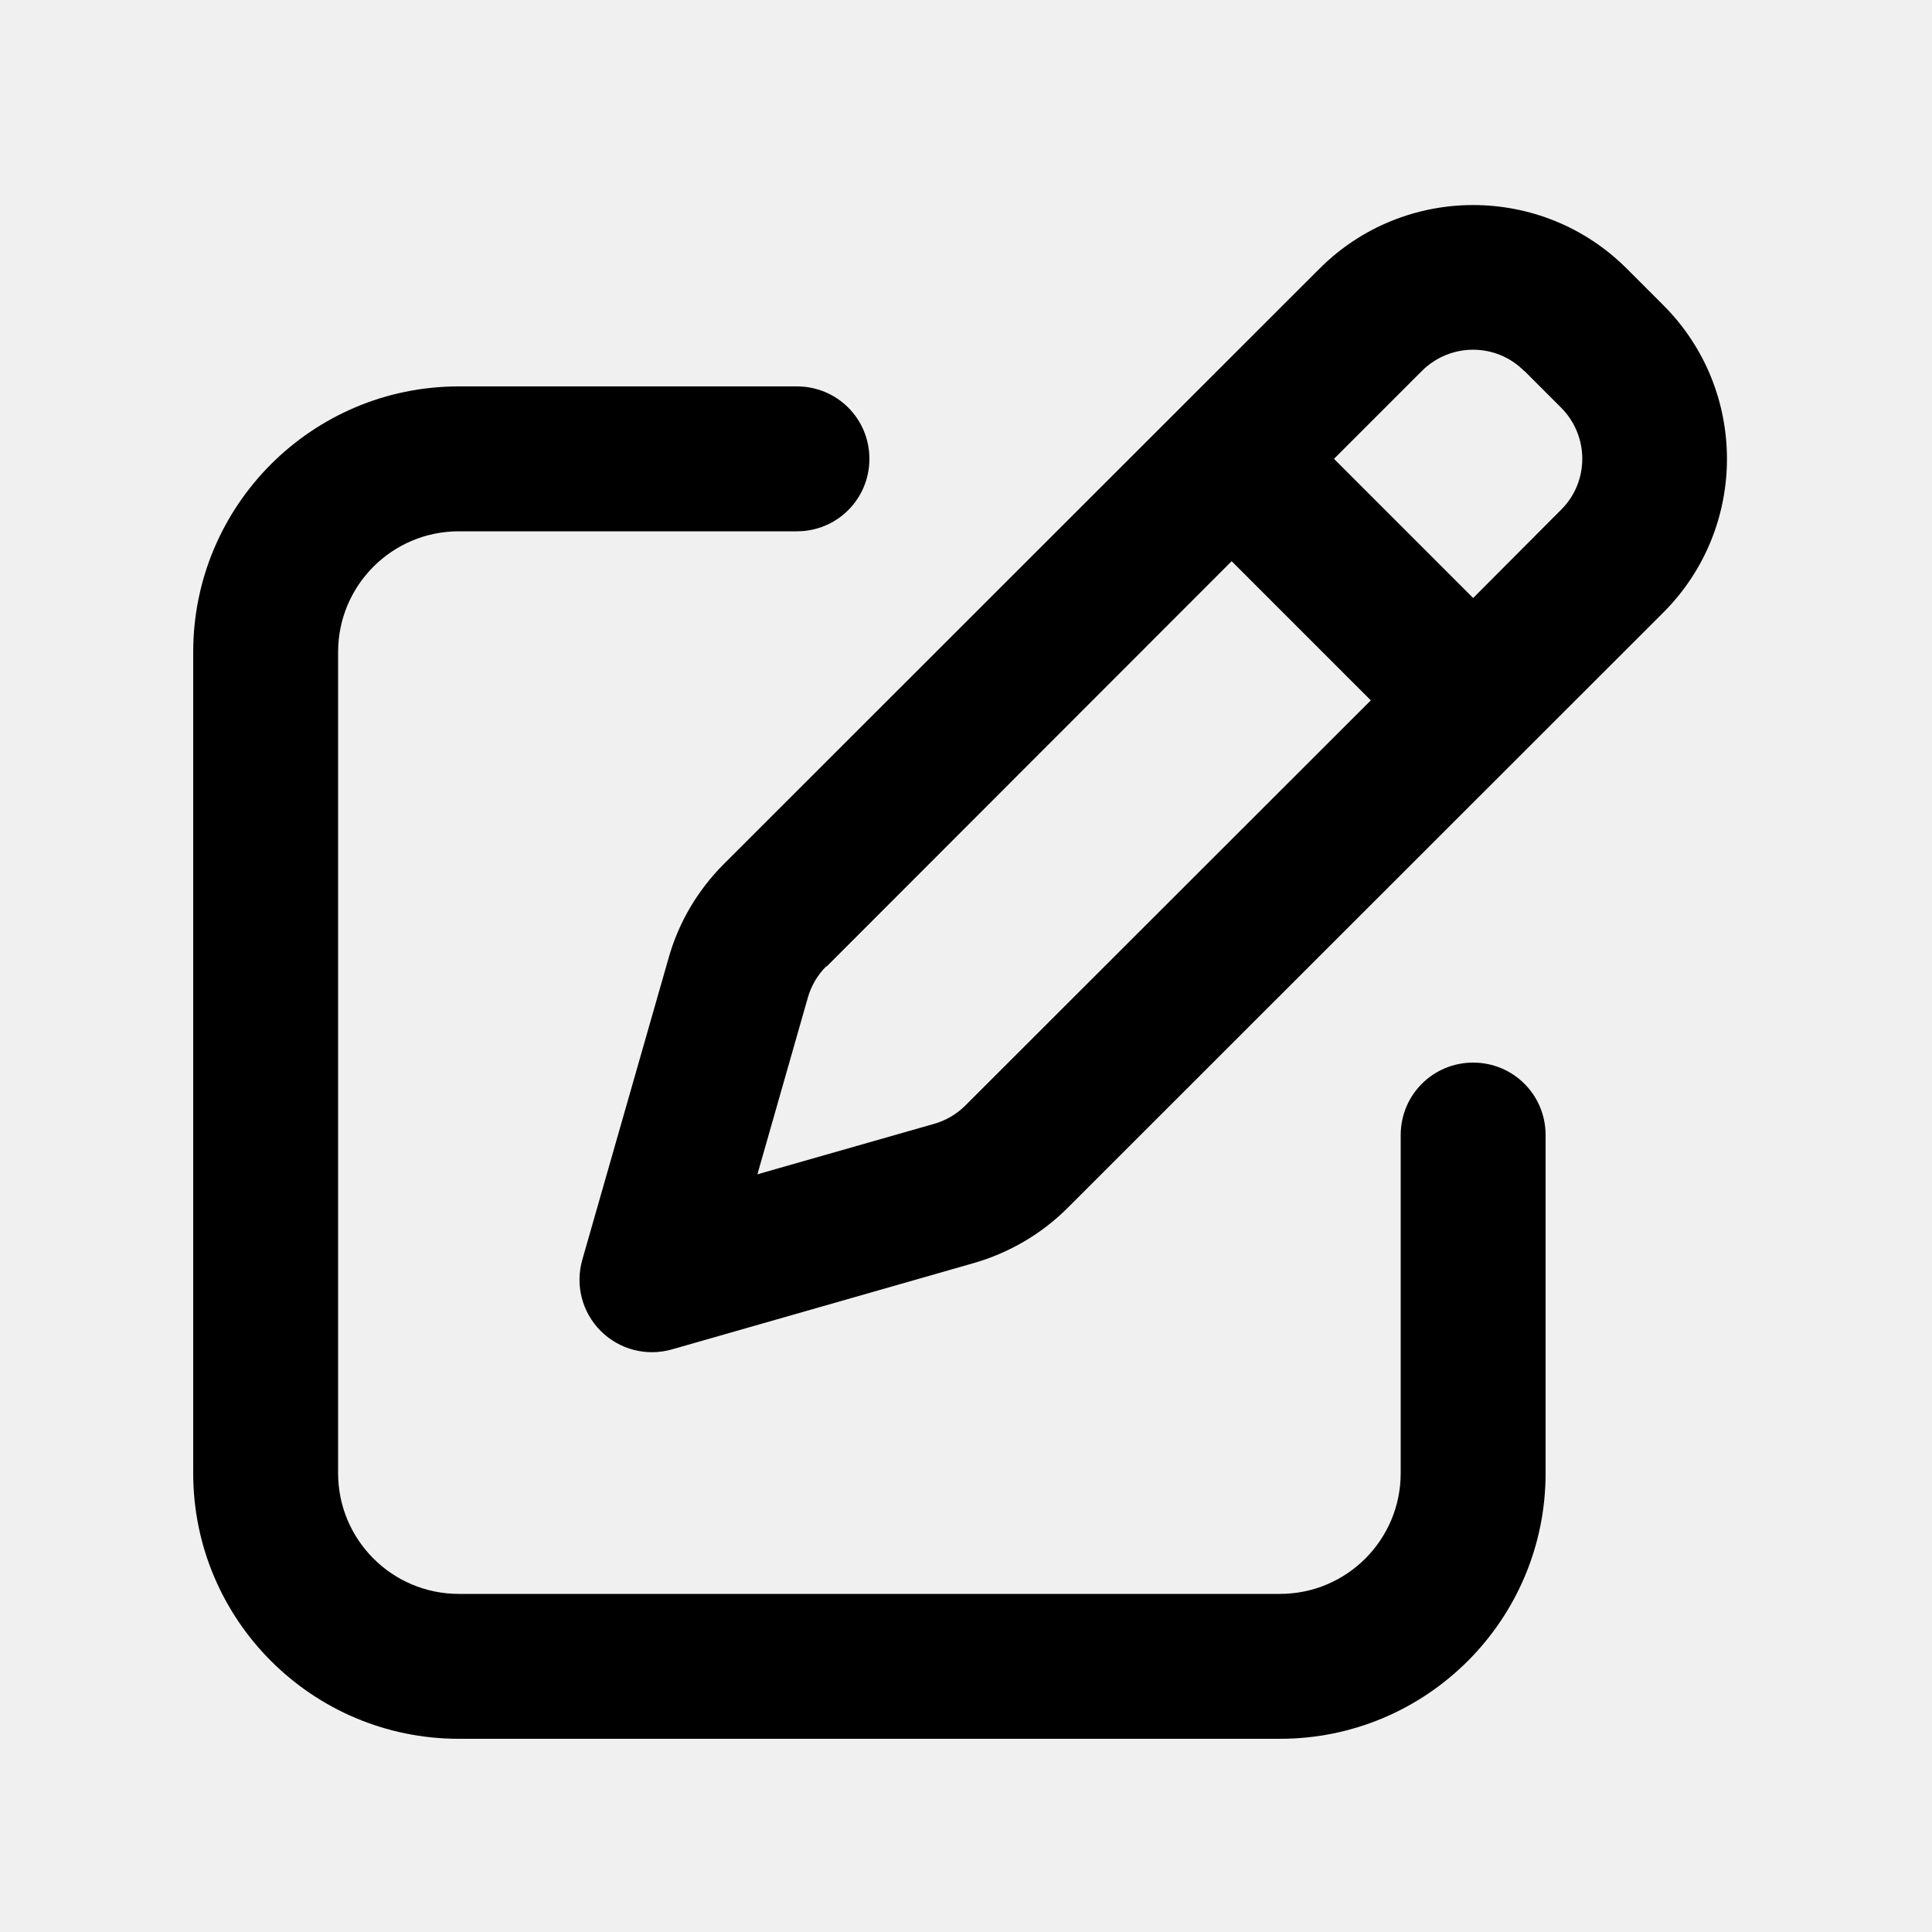
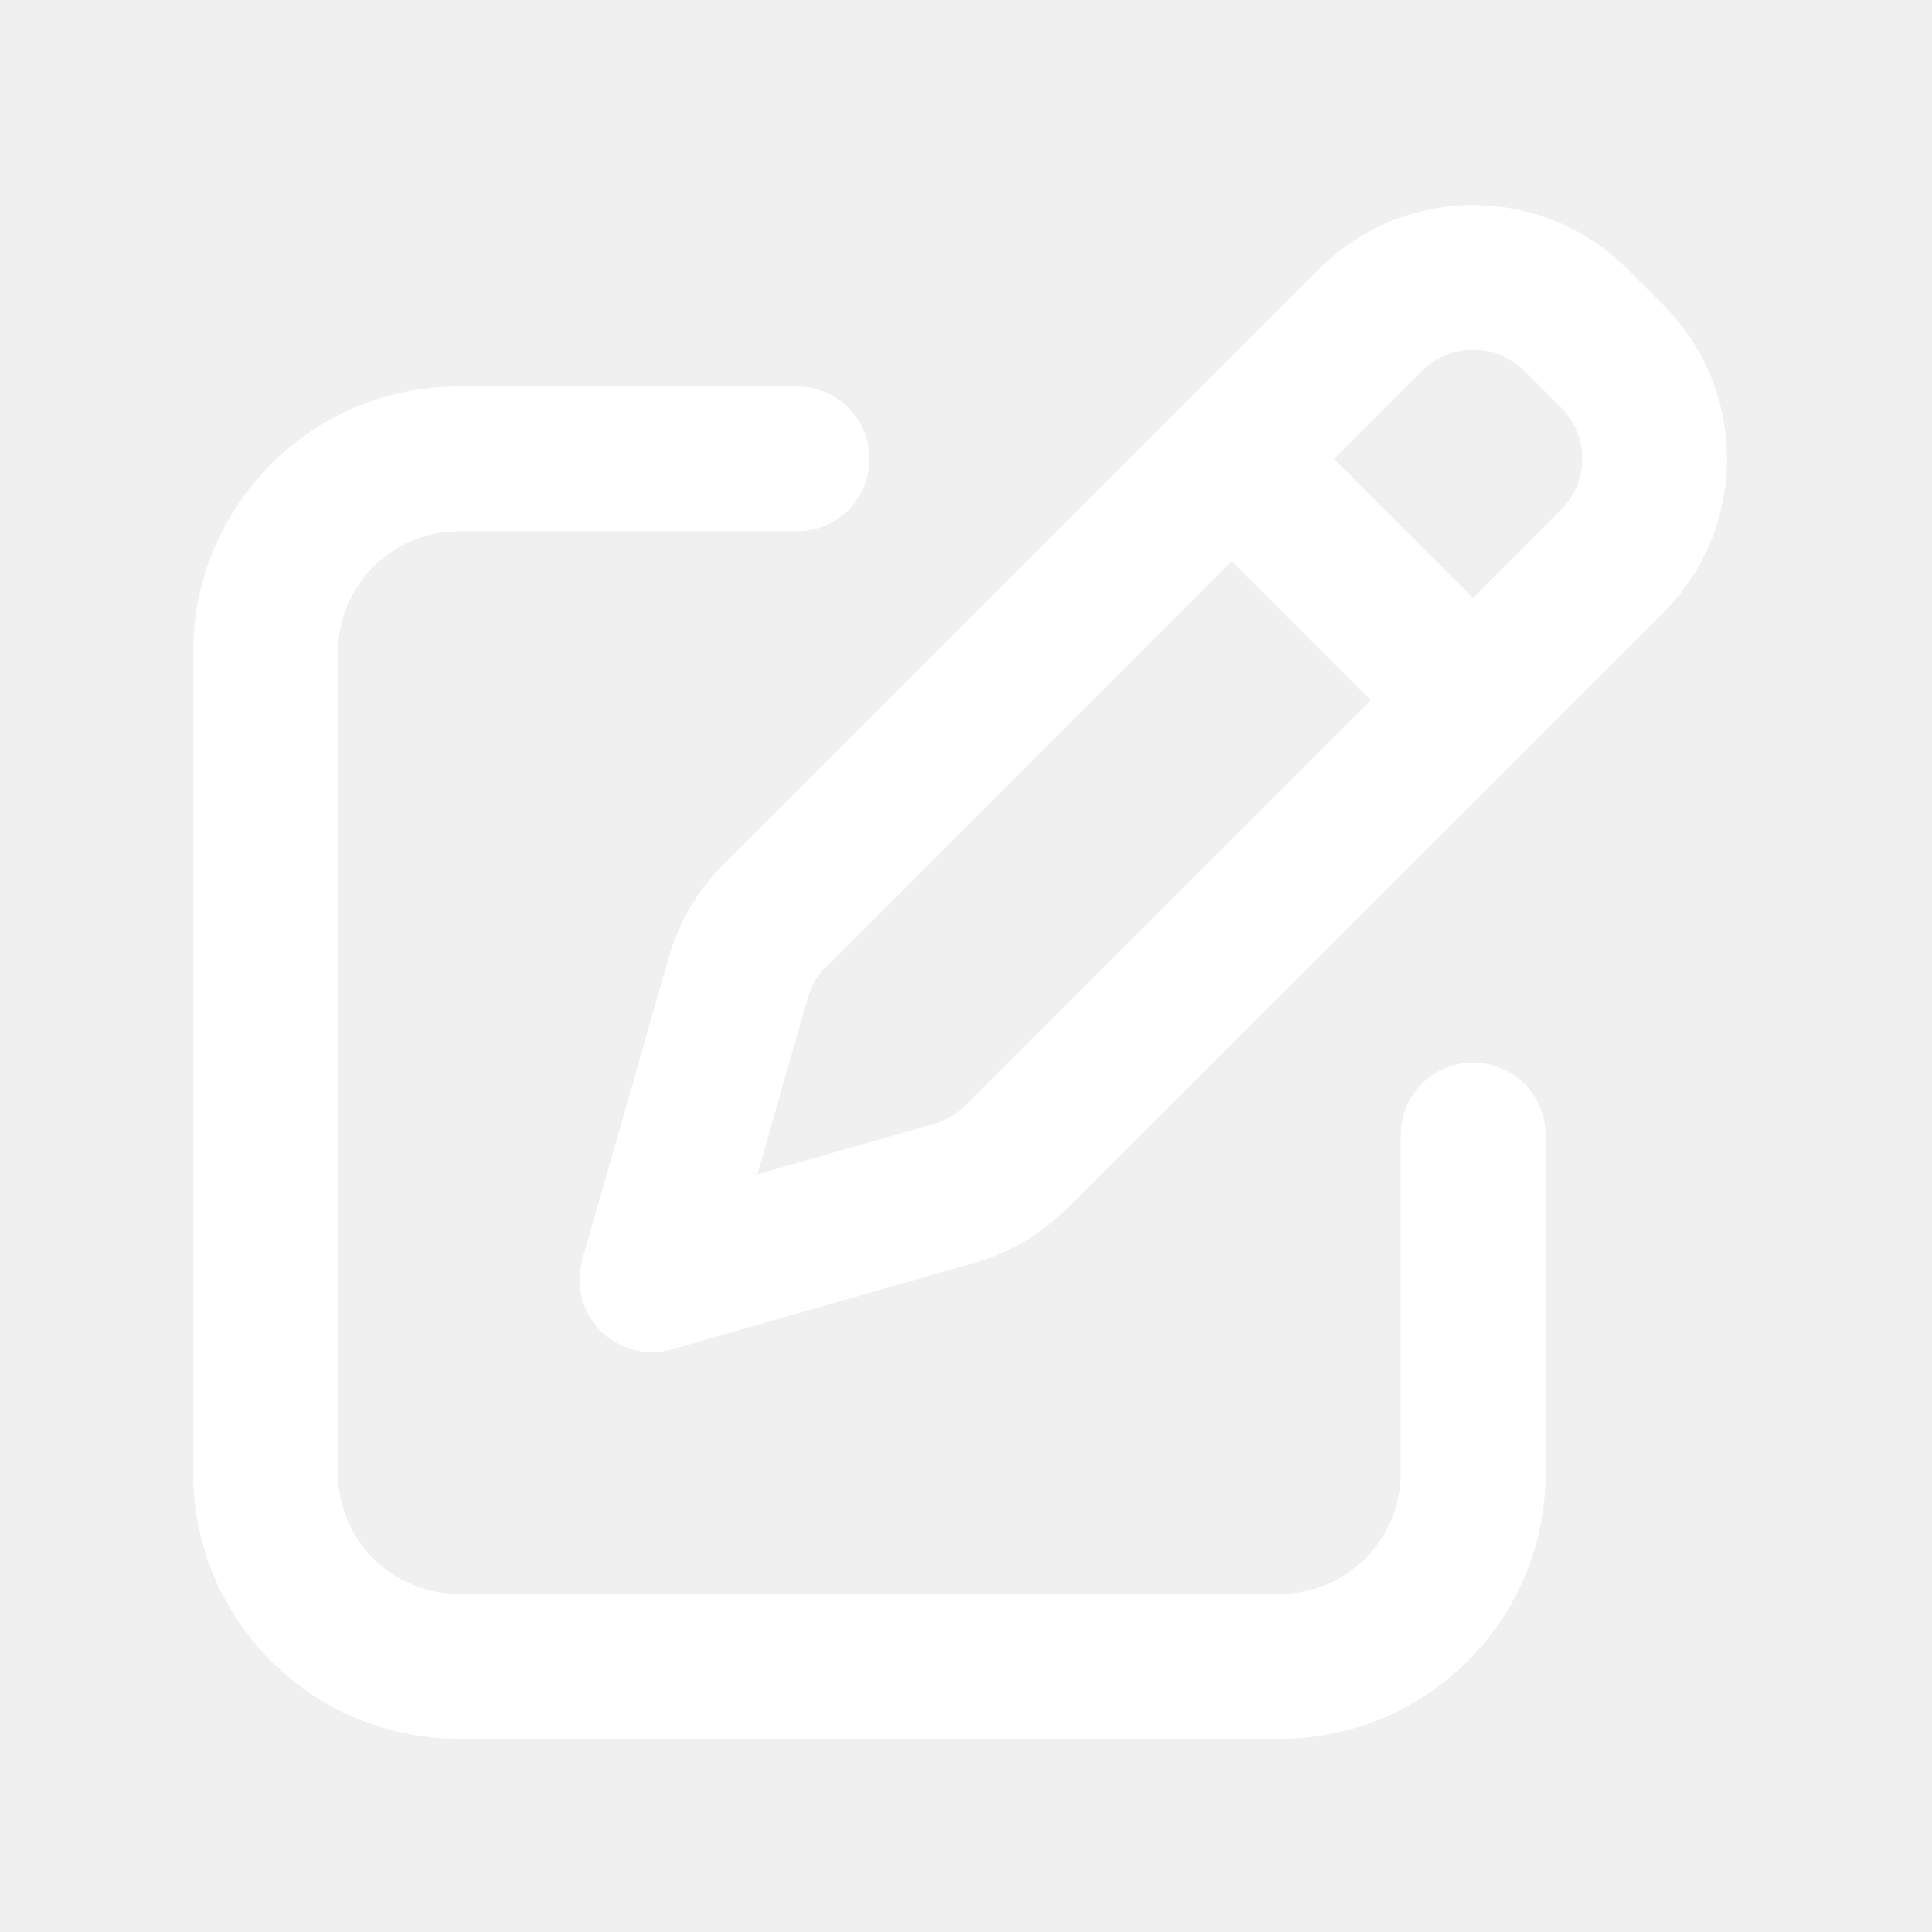
- <svg xmlns="http://www.w3.org/2000/svg" viewBox="0 0 640 640">
-   <path d="M505 122.9L517.1 135C526.5 144.4 526.5 159.6 517.1 168.9L488 198.1L441.9 152L471 122.9C480.4 113.5 495.6 113.5 504.9 122.9zM273.8 320.2L408 185.9L454.1 232L319.8 366.2C316.9 369.1 313.3 371.2 309.4 372.3L250.9 389L267.6 330.5C268.7 326.6 270.8 323 273.7 320.1zM437.1 89L239.8 286.2C231.1 294.9 224.8 305.6 221.5 317.3L192.9 417.3C190.5 425.7 192.8 434.7 199 440.9C205.2 447.1 214.2 449.4 222.6 447L322.6 418.4C334.4 415 345.1 408.7 353.7 400.1L551 202.9C579.1 174.8 579.1 129.2 551 101.1L538.9 89C510.8 60.9 465.2 60.9 437.1 89zM152 128C103.4 128 64 167.4 64 216L64 488C64 536.6 103.4 576 152 576L424 576C472.6 576 512 536.6 512 488L512 376C512 362.7 501.3 352 488 352C474.7 352 464 362.7 464 376L464 488C464 510.1 446.1 528 424 528L152 528C129.9 528 112 510.1 112 488L112 216C112 193.9 129.9 176 152 176L264 176C277.3 176 288 165.3 288 152C288 138.7 277.3 128 264 128L152 128z" />
+ <svg xmlns="http://www.w3.org/2000/svg" version="1.1" id="Layer_1" x="0px" y="0px" viewBox="0 0 640 640" style="enable-background:new 0 0 640 640;" xml:space="preserve">
+   <style type="text/css">
+ 	.st0{fill:#FFFFFF;}
+ </style>
+   <path class="st0" d="M505,122.9l12.1,12.1c9.4,9.4,9.4,24.6,0,33.9L488,198.1L441.9,152l29.1-29.1c9.4-9.4,24.6-9.4,33.9,0H505z   M273.8,320.2L408,185.9l46.1,46.1L319.8,366.2c-2.9,2.9-6.5,5-10.4,6.1L250.9,389l16.7-58.5c1.1-3.9,3.2-7.5,6.1-10.4L273.8,320.2z   M437.1,89L239.8,286.2c-8.7,8.7-15,19.4-18.3,31.1l-28.6,100c-2.4,8.4-0.1,17.4,6.1,23.6c6.2,6.2,15.2,8.5,23.6,6.1l100-28.6  c11.8-3.4,22.5-9.7,31.1-18.3L551,202.9c28.1-28.1,28.1-73.7,0-101.8L538.9,89C510.8,60.9,465.2,60.9,437.1,89z M152,128  c-48.6,0-88,39.4-88,88v272c0,48.6,39.4,88,88,88h272c48.6,0,88-39.4,88-88V376c0-13.3-10.7-24-24-24s-24,10.7-24,24v112  c0,22.1-17.9,40-40,40H152c-22.1,0-40-17.9-40-40V216c0-22.1,17.9-40,40-40h112c13.3,0,24-10.7,24-24s-10.7-24-24-24H152z" />
</svg>
